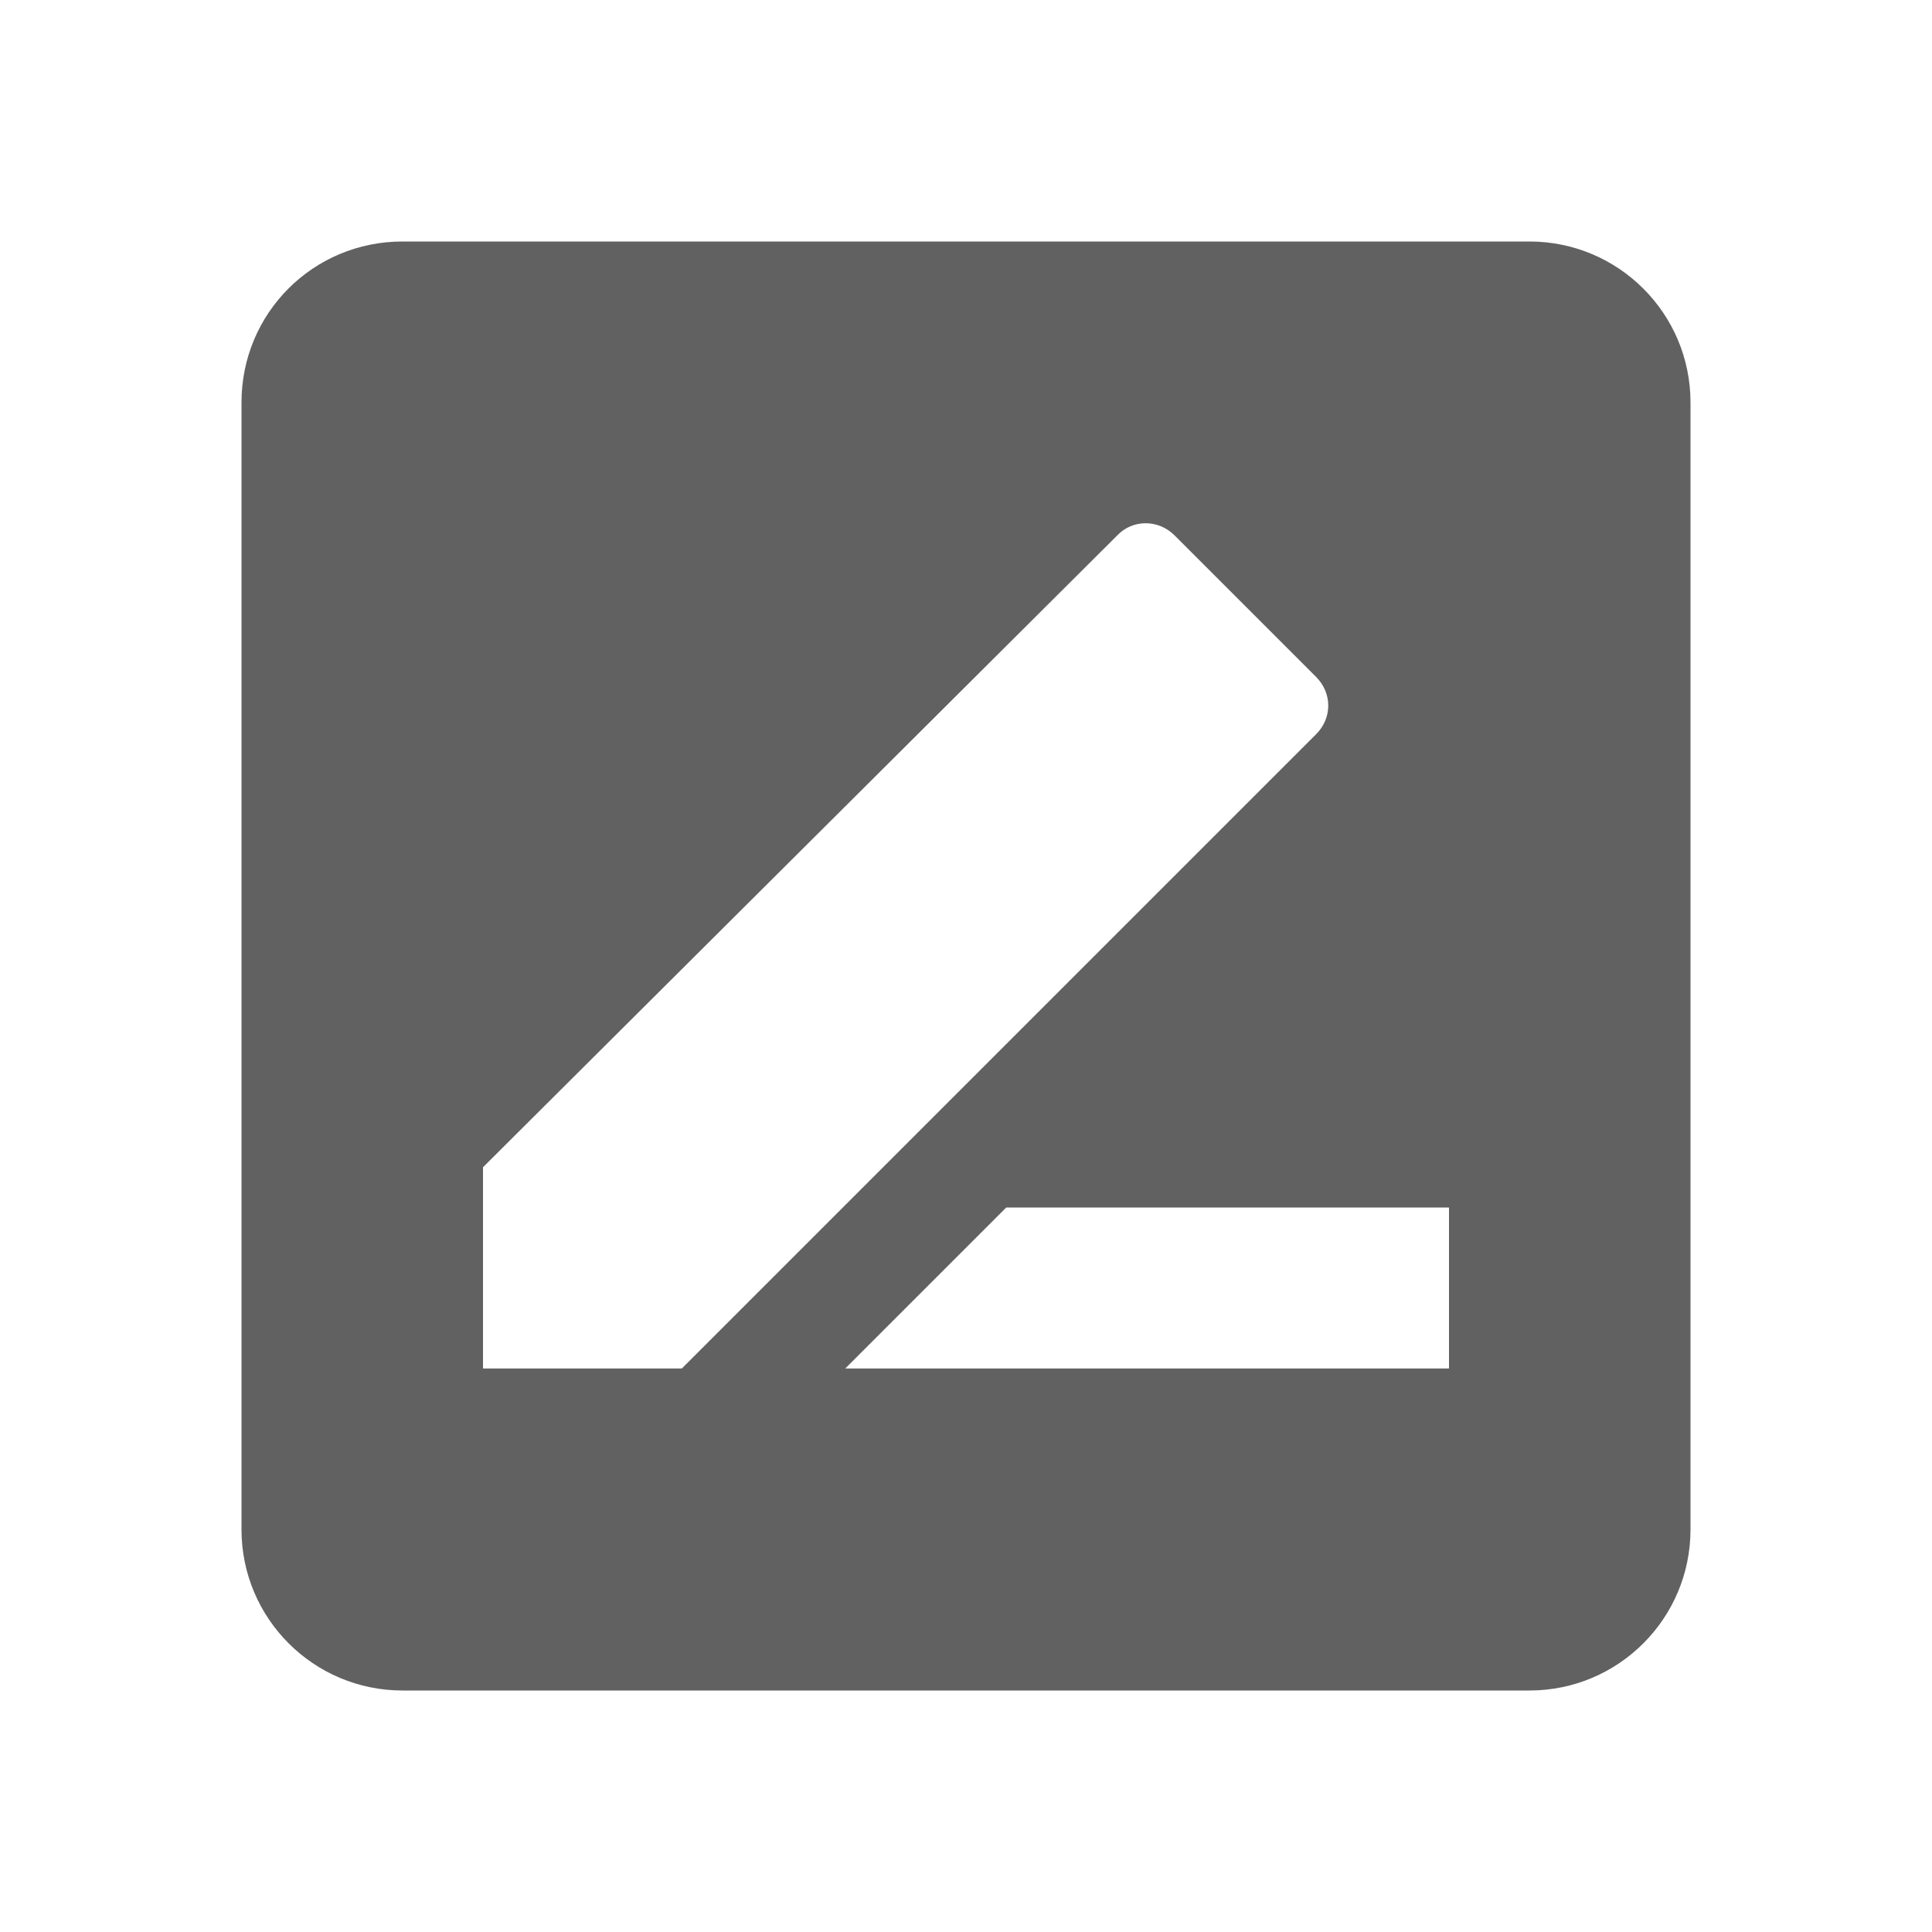
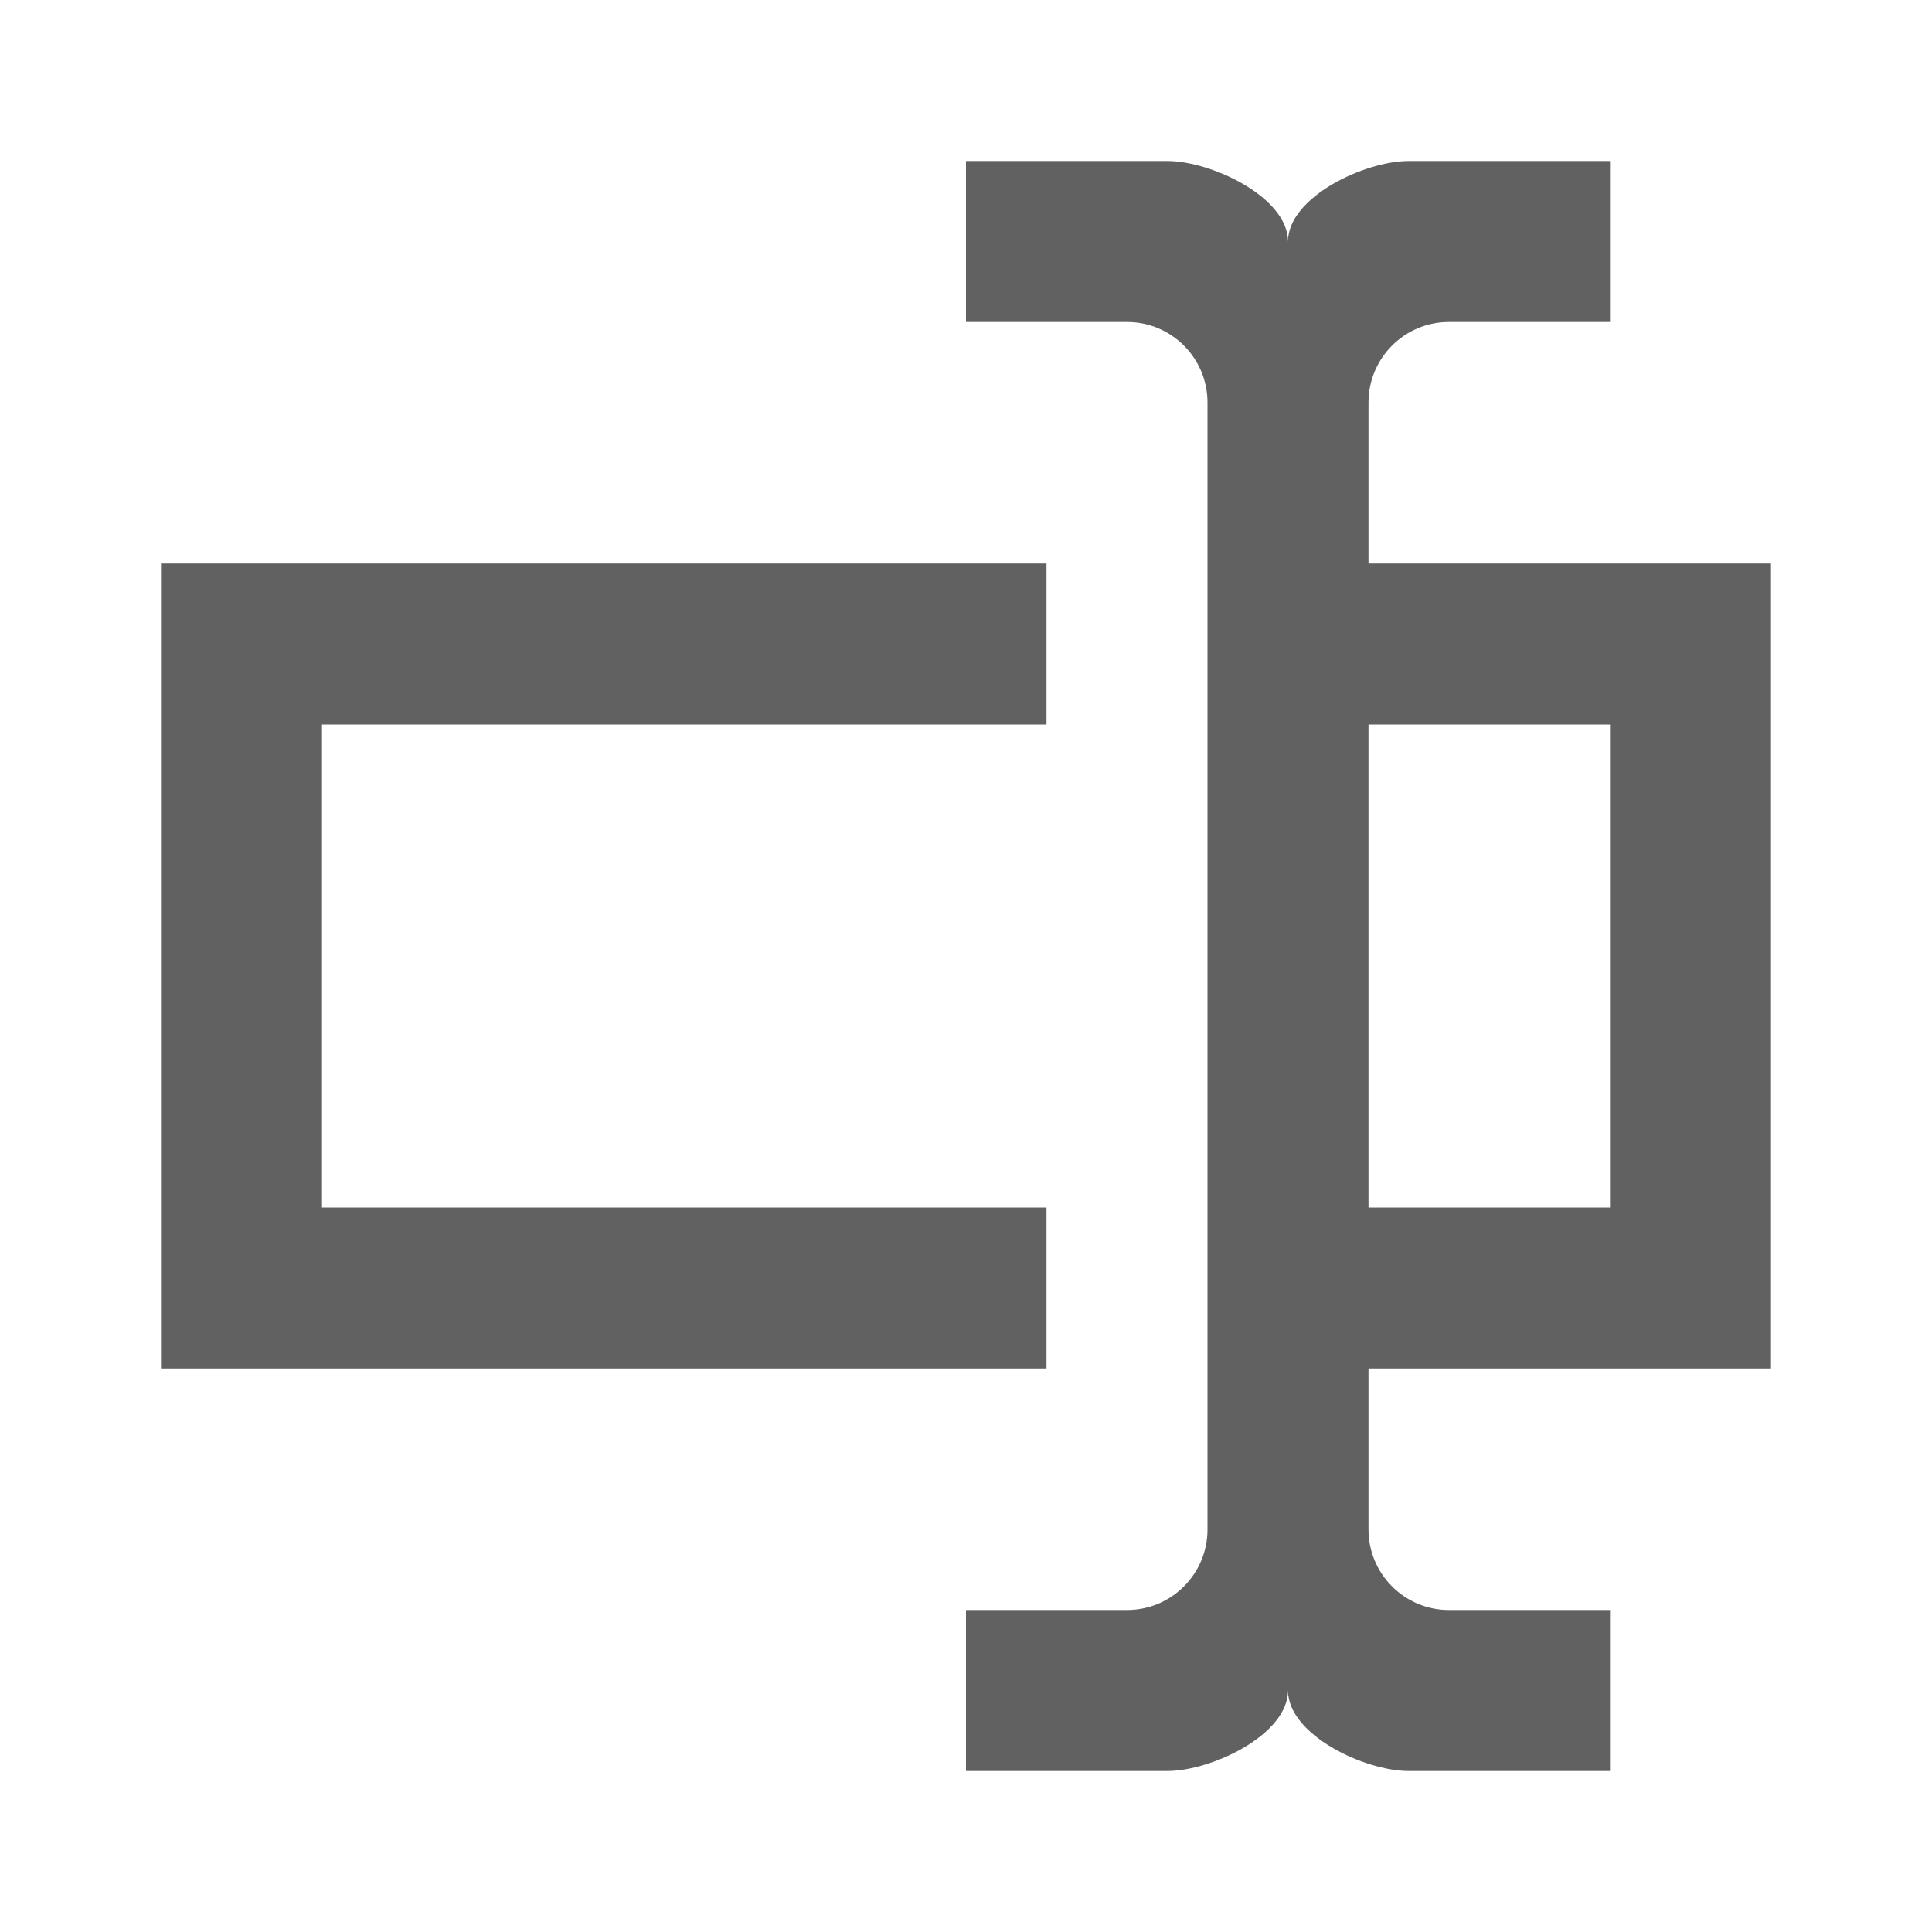
<svg xmlns="http://www.w3.org/2000/svg" width="24" viewBox="0 0 24 24">
  <g class="jp-icon3 jp-icon-selectable" fill="#616161" shape-rendering="geometricPrecision">
-     <path d="M18,17H10.5L12.5,15H18M6,17V14.5L13.88,6.65C14.07,6.45 14.39,6.45 14.59,6.65L16.35,8.41C16.55,8.61 16.55,8.92 16.35,9.12L8.47,17M19,3H5C3.89,3 3,3.89 3,5V19A2,2 0 0,0 5,21H19A2,2 0 0,0 21,19V5C21,3.89 20.1,3 19,3Z" />
+     <path d="M17,7H22V17H17V19A1,1 0 0,0 18,20H20V22H17.5C16.95,22 16,21.55 16,21C16,21.55 15.05,22 14.5,22H12V20H14A1,1 0 0,0 15,19V5A1,1 0 0,0 14,4H12V2H14.5C15.05,2 16,2.45 16,3C16,2.45 16.95,2 17.5,2H20V4H18A1,1 0 0,0 17,5V7M2,7H13V9H4V15H13V17H2V7M20,15V9H17V15H20Z" />
  </g>
</svg>
